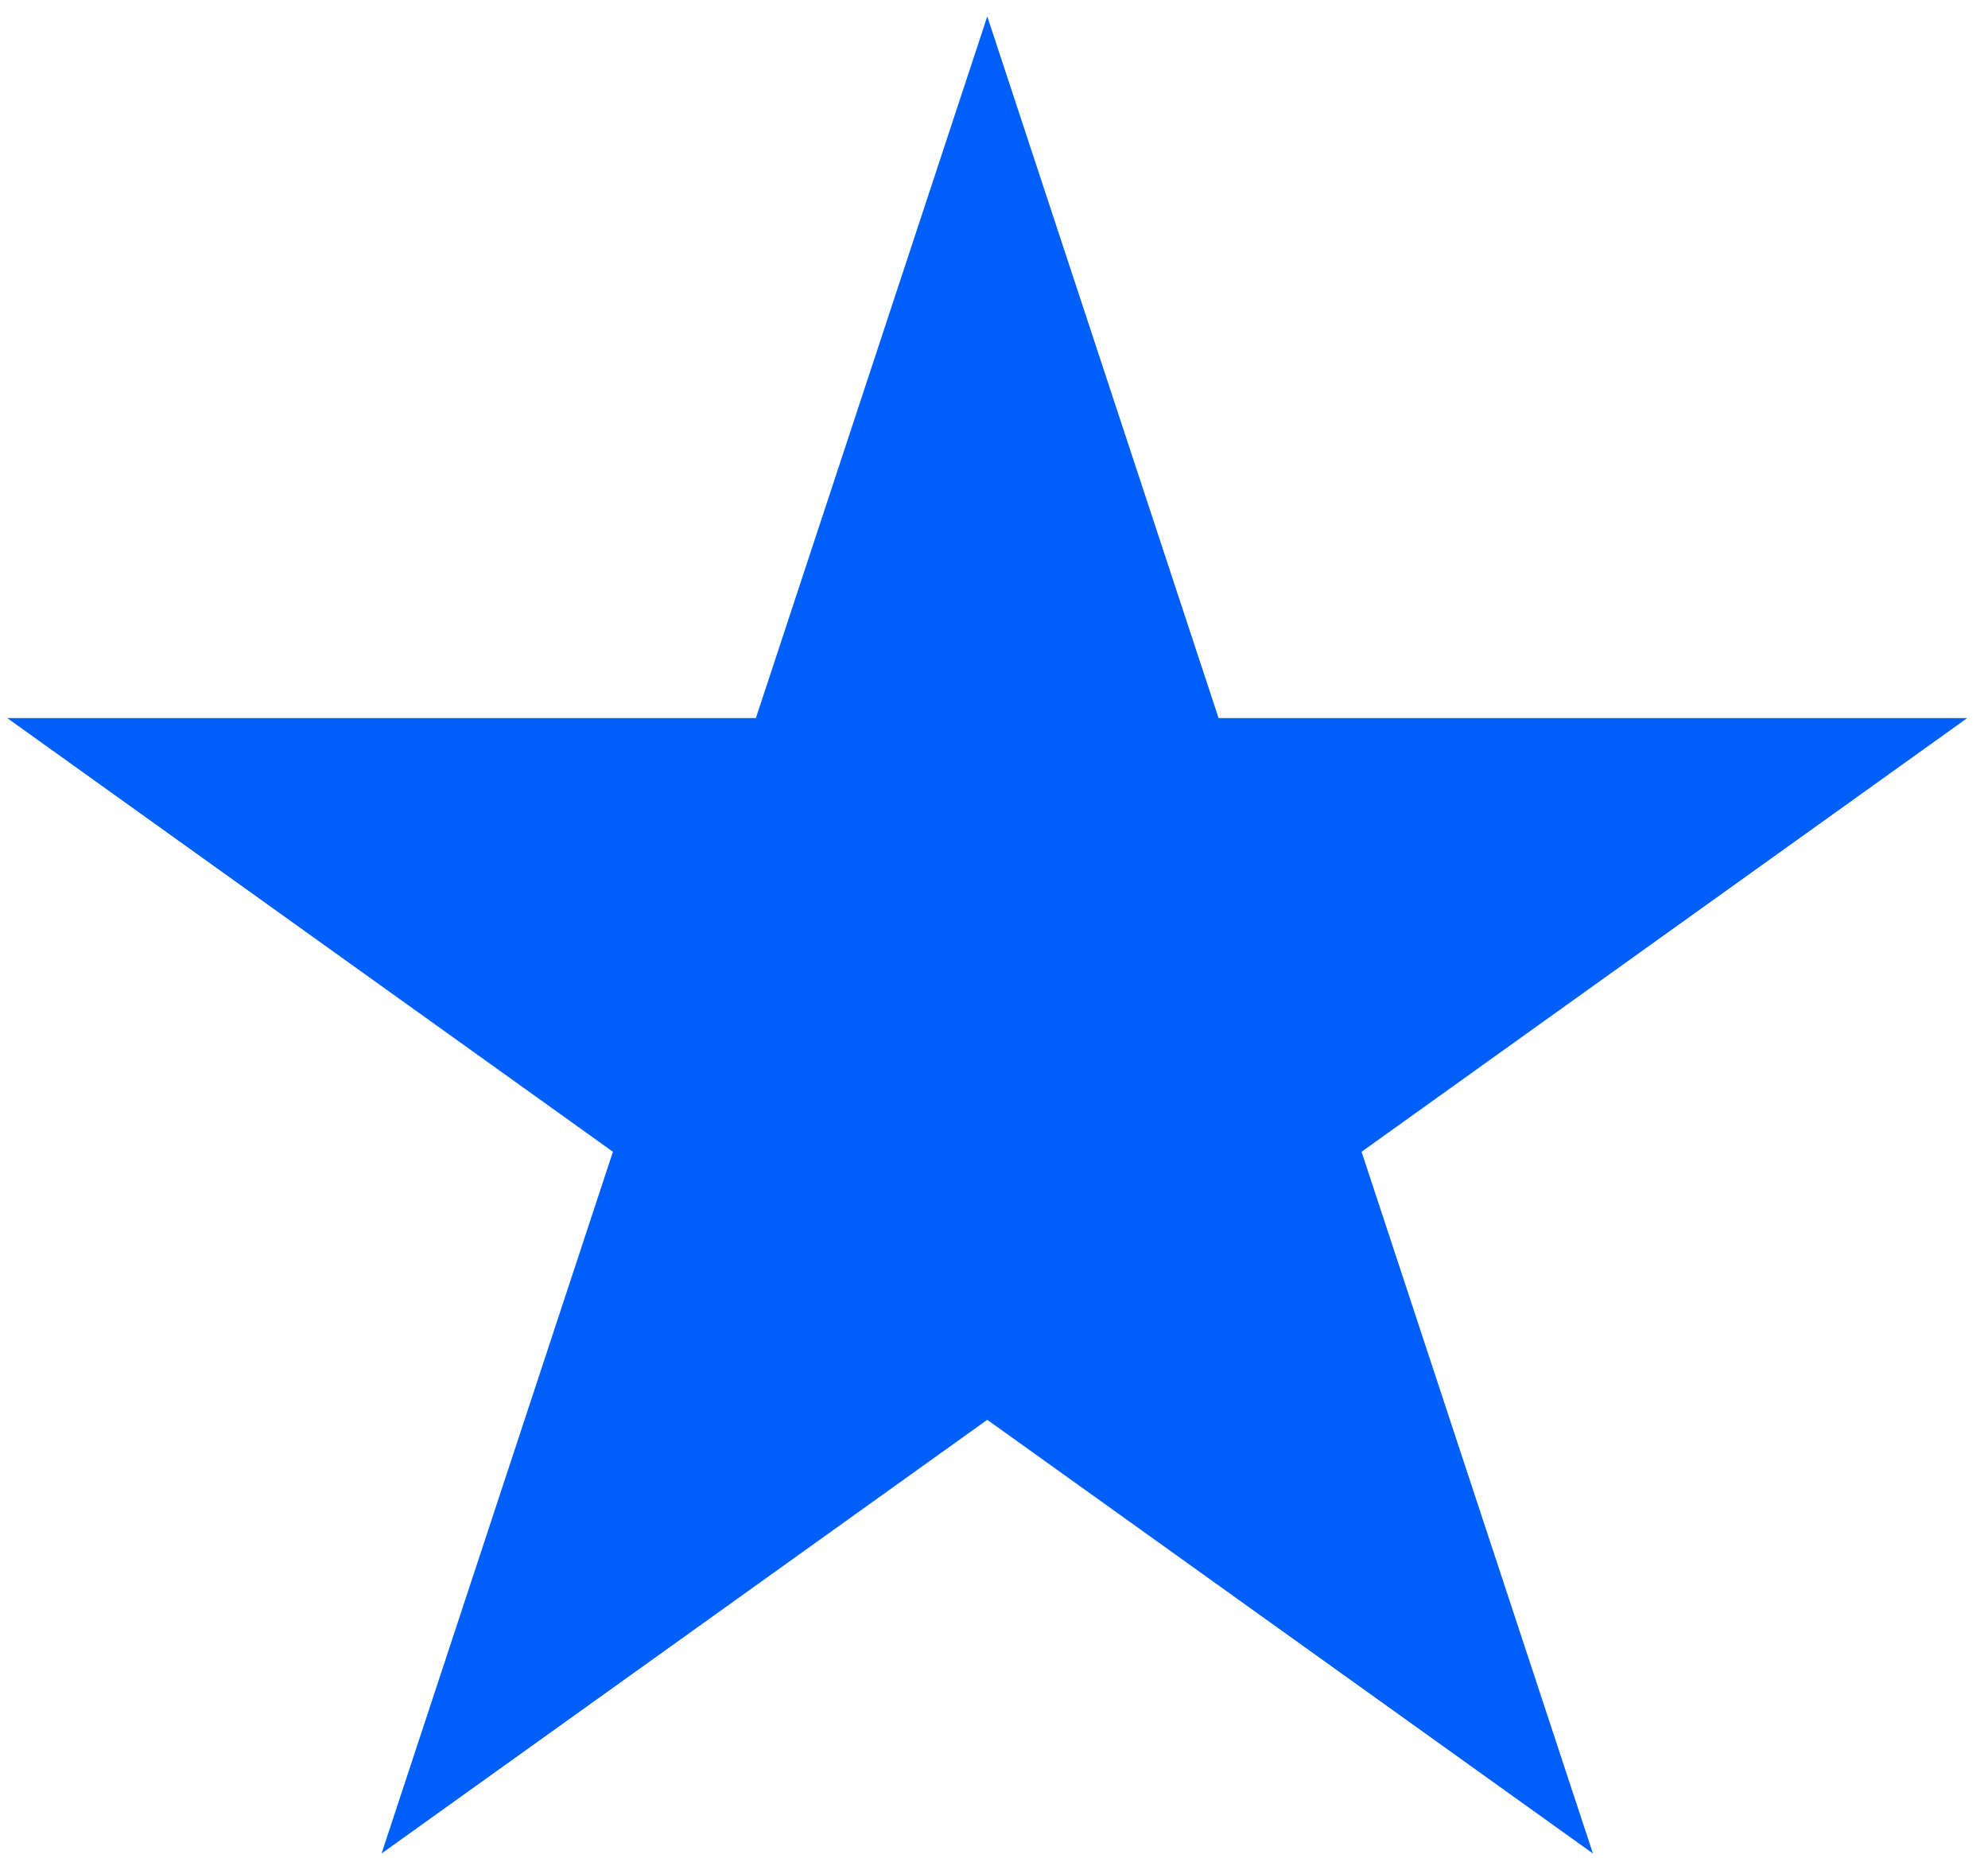
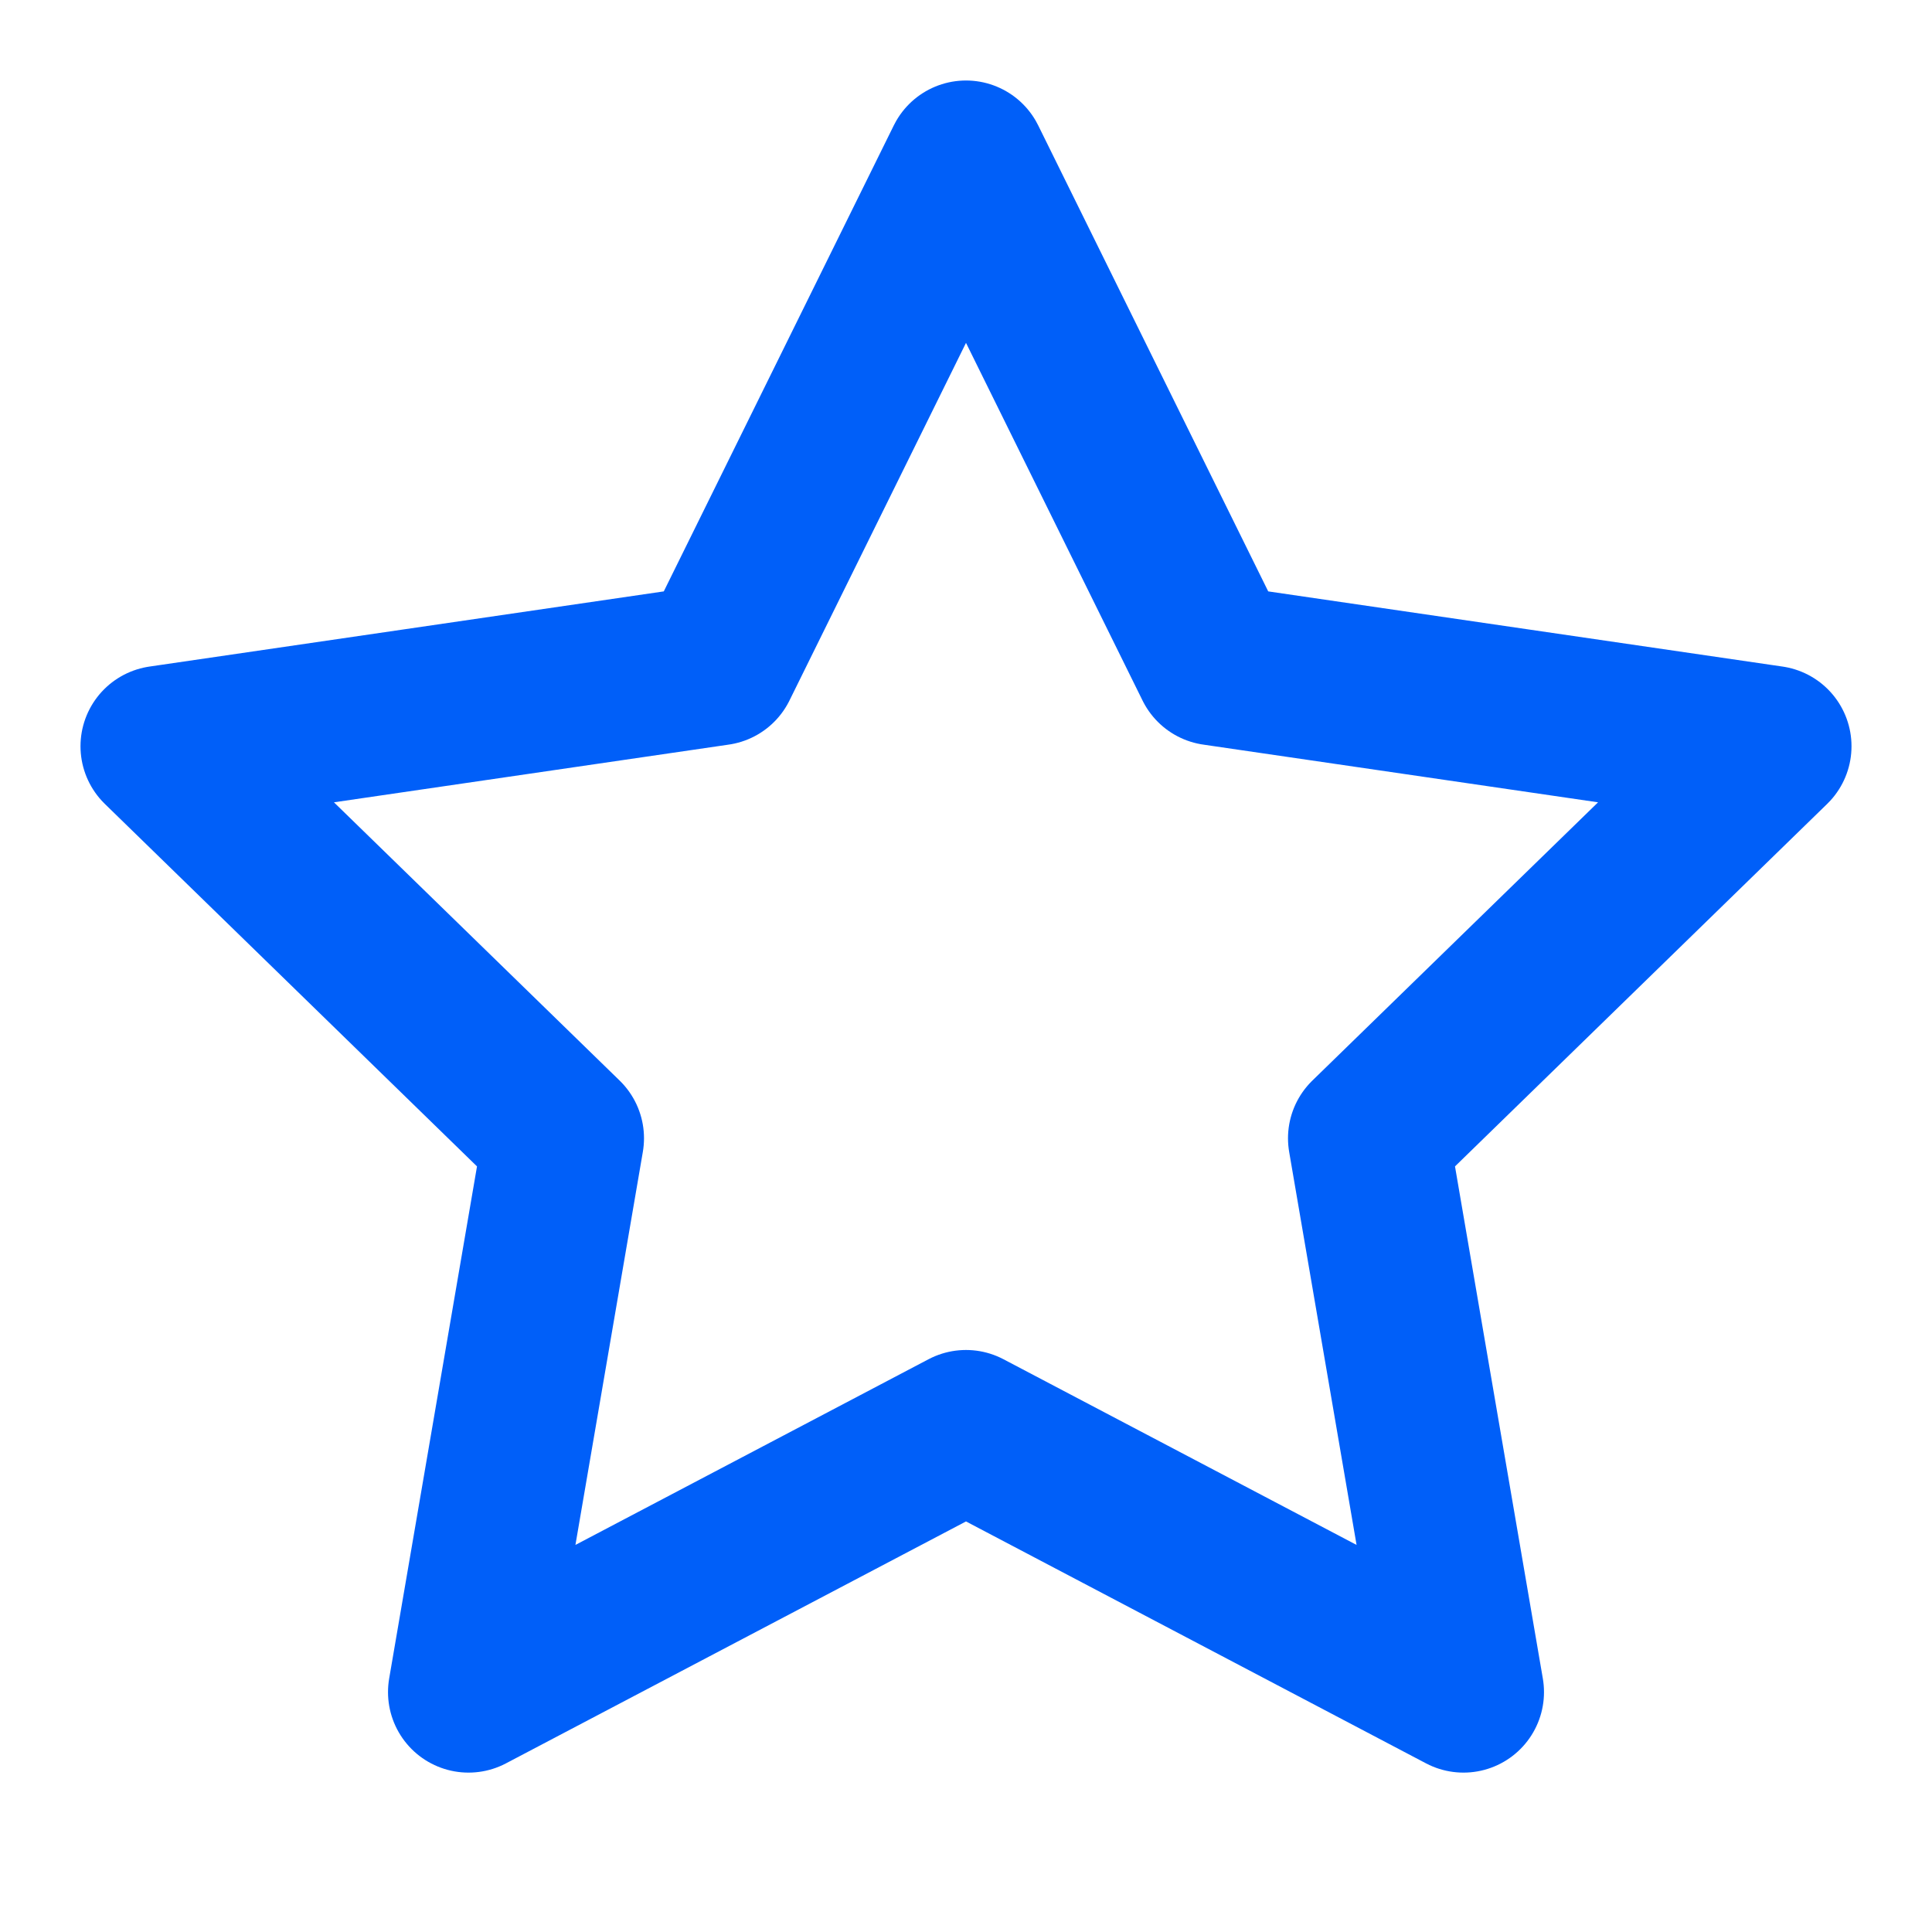
- <svg xmlns="http://www.w3.org/2000/svg" width="67" height="63" fill="#005FF9">
-   <path d="M33.273.552l7.796 23.643H66.3L45.888 38.807l7.797 23.643-20.412-14.612L12.86 62.45l7.797-23.643L.245 24.195h25.23L33.274.552z" />
+ <svg xmlns="http://www.w3.org/2000/svg" width="32" height="32" viewBox="0 0 24 24" fill="none" stroke="#005FF9" stroke-width="2" stroke-linecap="round" stroke-linejoin="round">
+   <polygon points="12 2 15.09 8.26 22 9.27 17 14.14 18.18 21.02 12 17.77 5.82 21.02 7 14.14 2 9.27 8.91 8.26 12 2" />
</svg>
